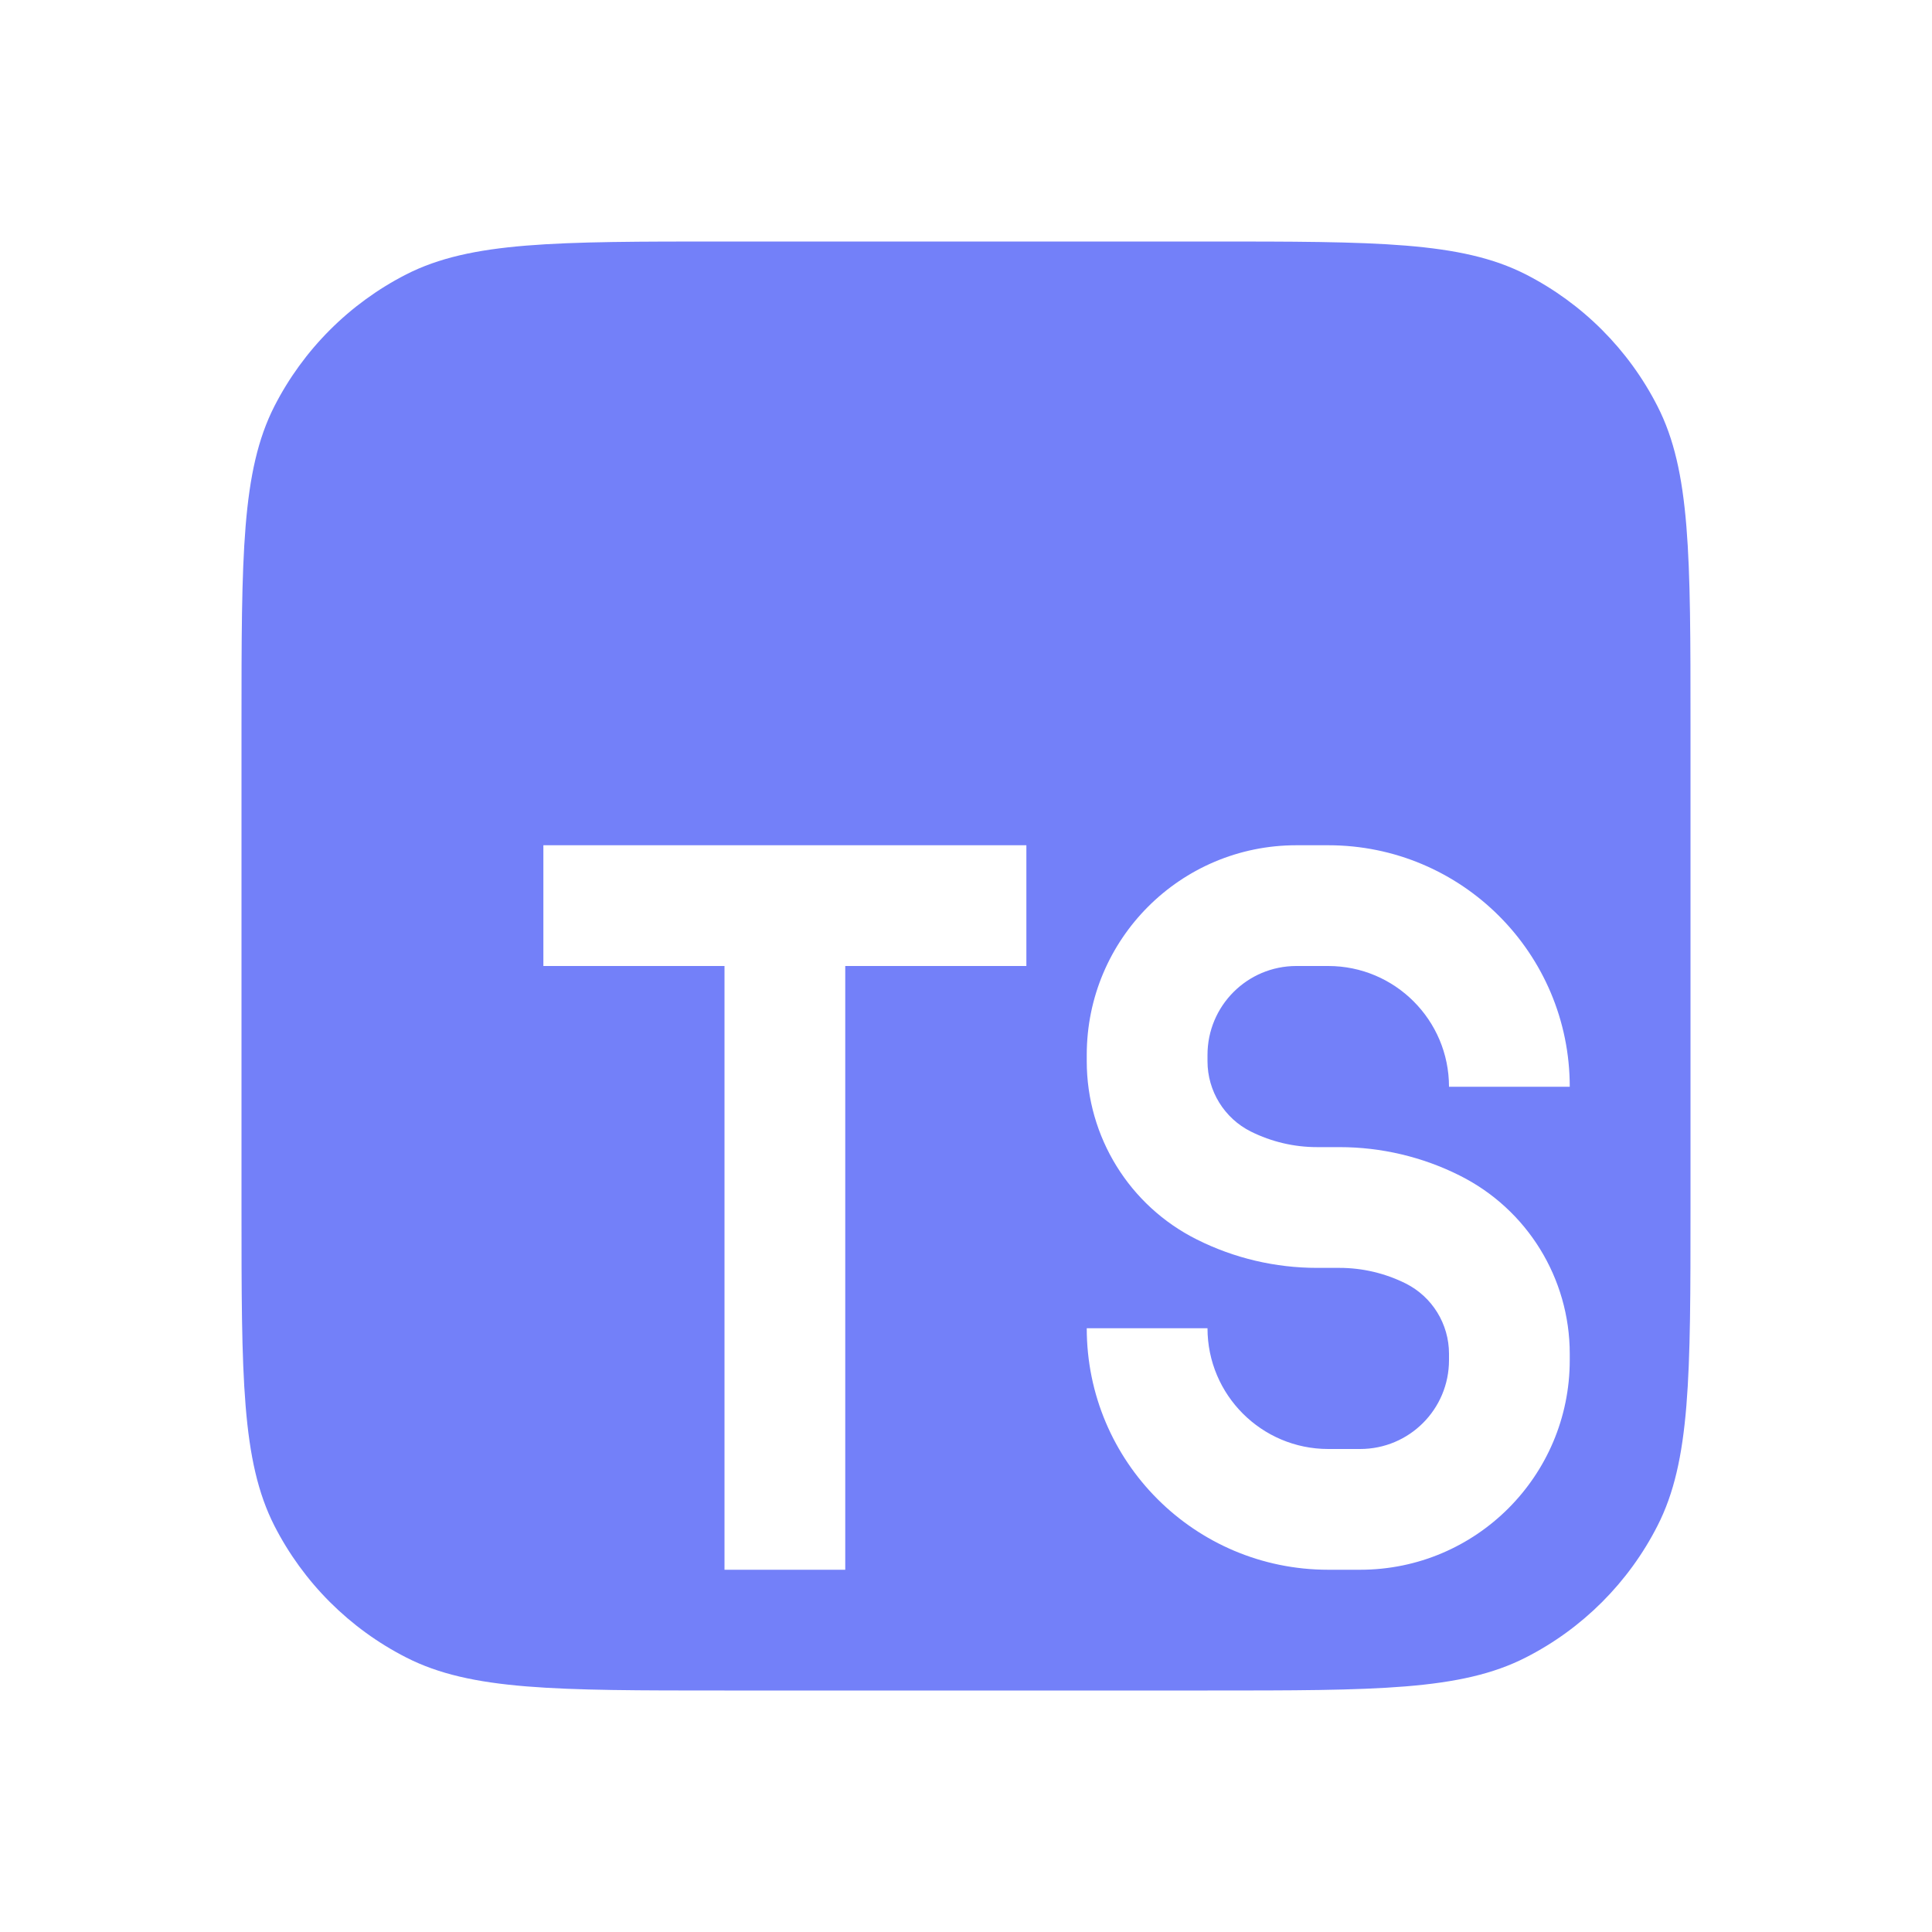
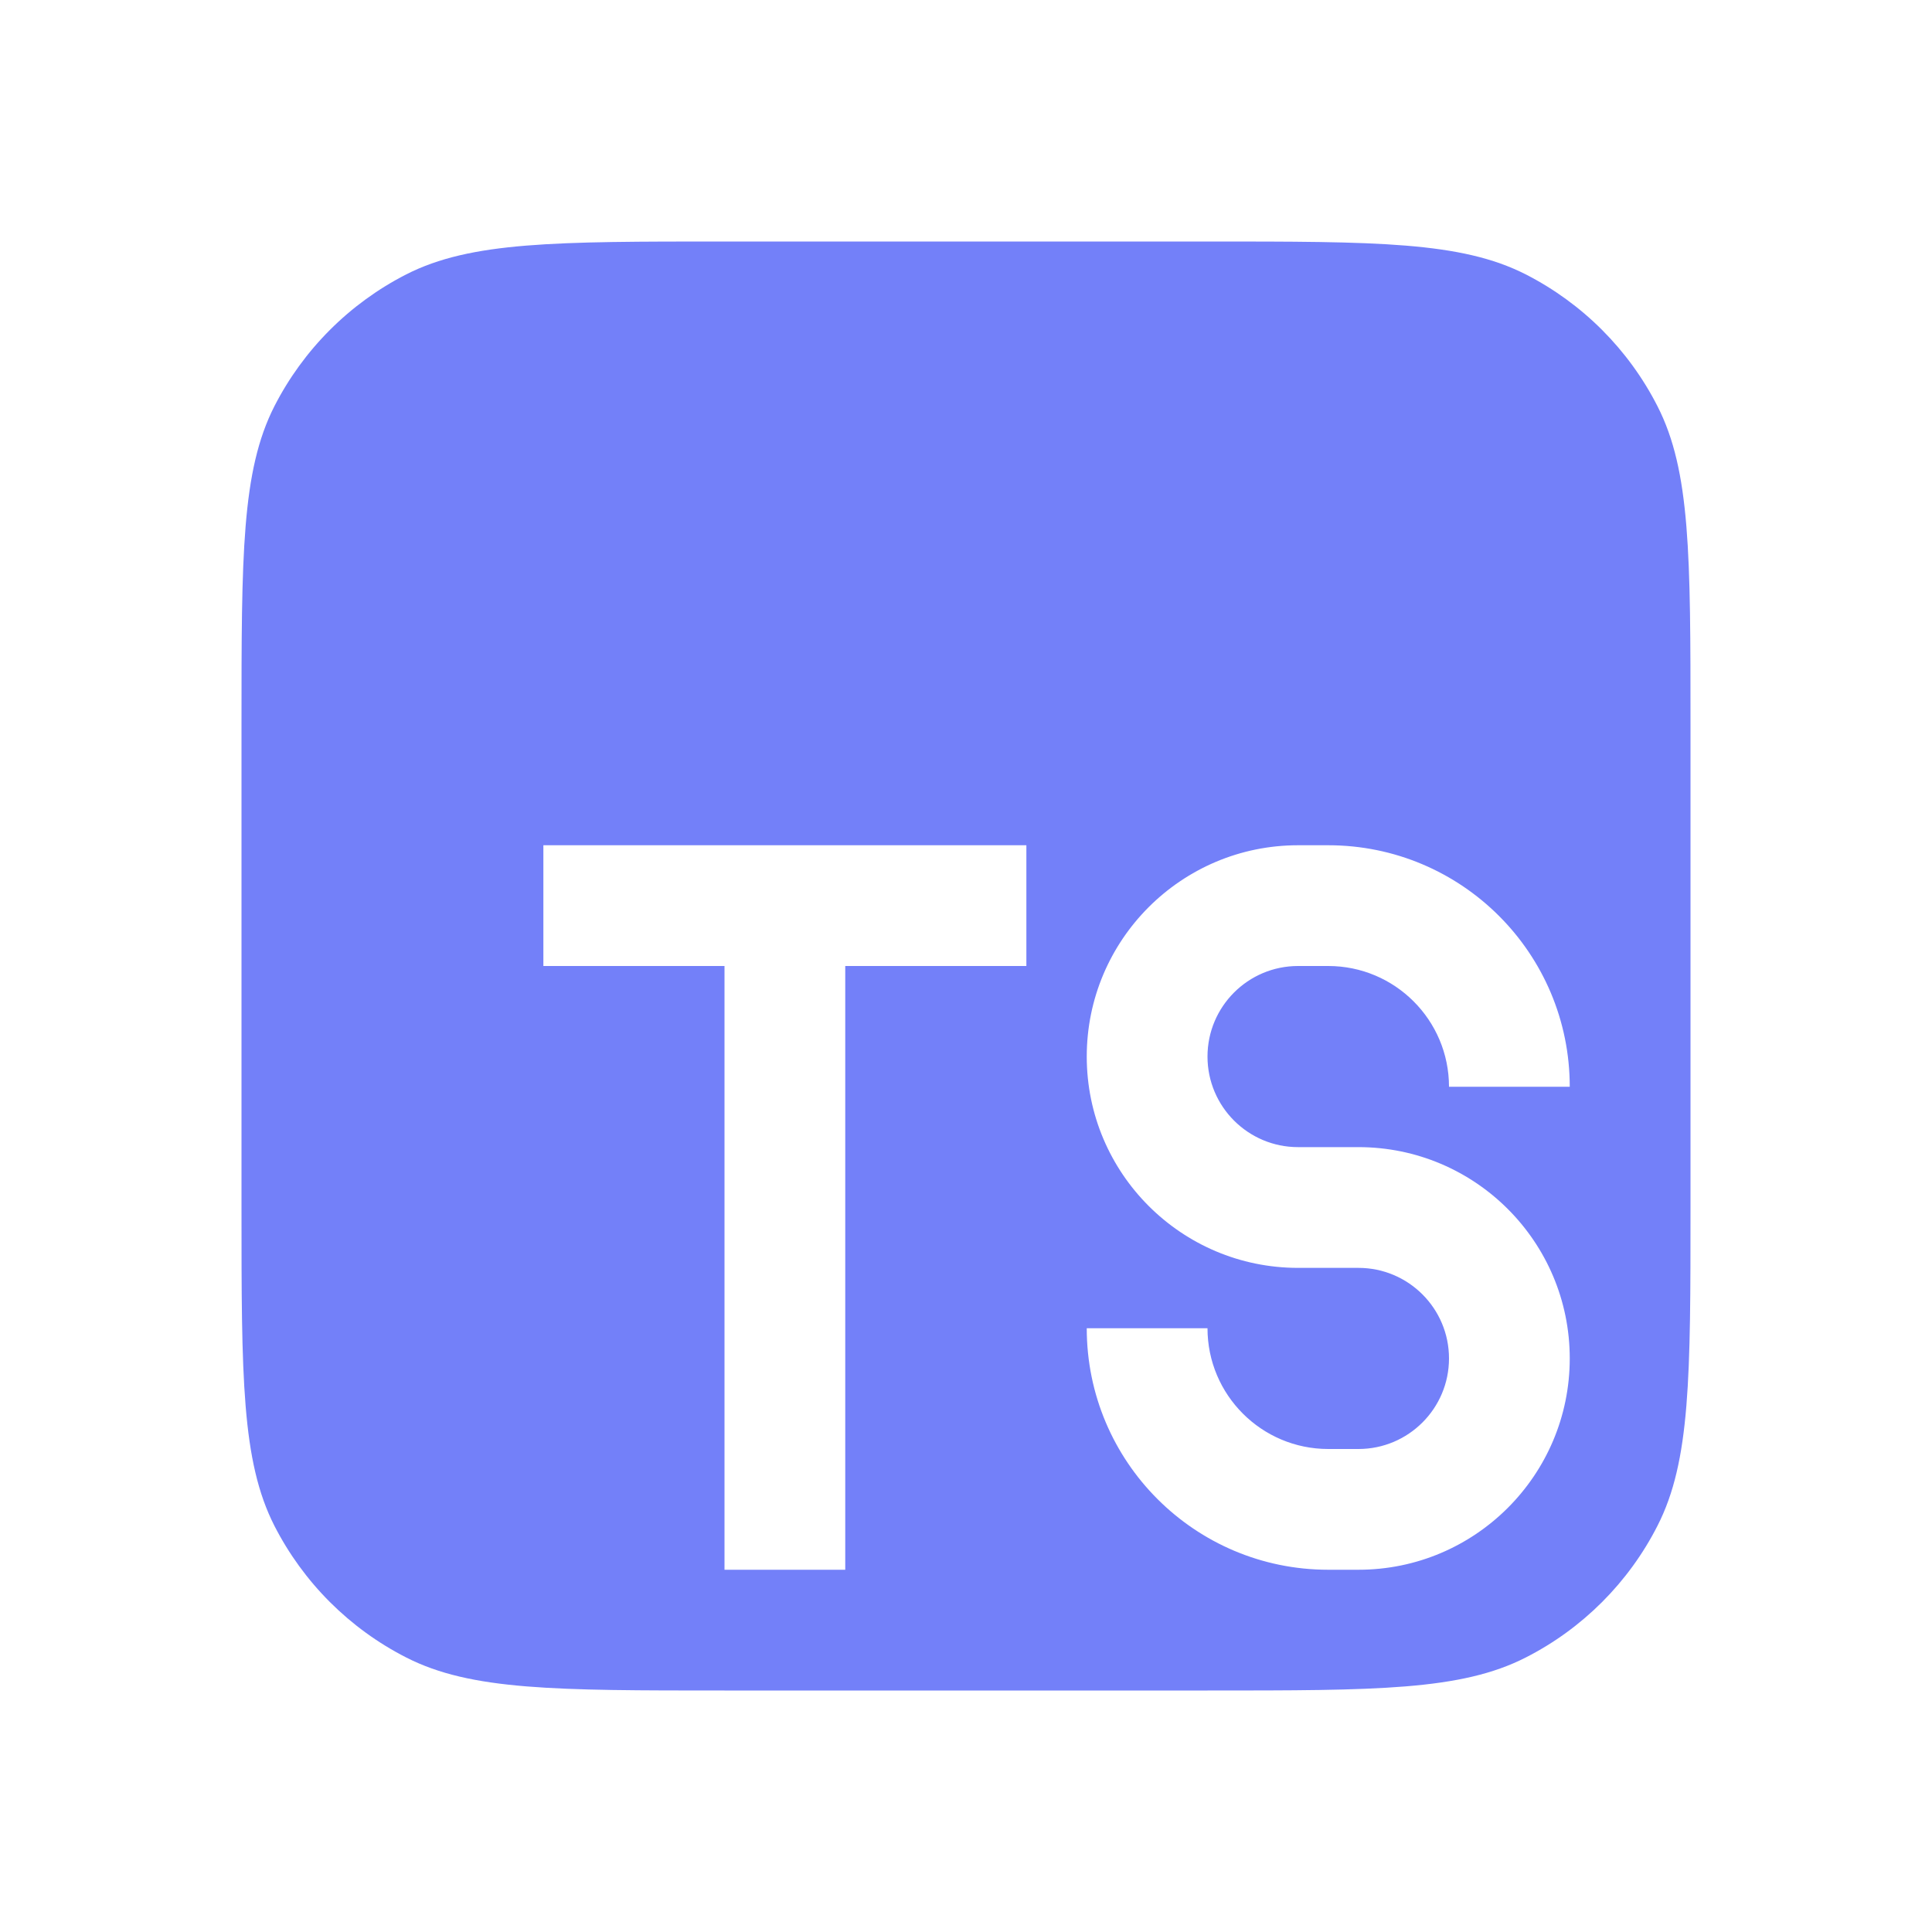
<svg xmlns="http://www.w3.org/2000/svg" width="16" height="16" viewBox="0 0 16 16" fill="none">
-   <path fill-rule="evenodd" clip-rule="evenodd" d="M2 6C2 4.6 2 3.9 2.272 3.365C2.512 2.895 2.895 2.512 3.365 2.272C3.9 2 4.6 2 6 2H10C11.4 2 12.1 2 12.635 2.272C13.105 2.512 13.488 2.895 13.727 3.365C14 3.9 14 4.6 14 6V10C14 11.4 14 12.1 13.727 12.635C13.488 13.105 13.105 13.488 12.635 13.727C12.1 14 11.4 14 10 14H6C4.6 14 3.9 14 3.365 13.727C2.895 13.488 2.512 13.105 2.272 12.635C2 12.1 2 11.4 2 10V6ZM6 8H4.5V7H6.5H8.5V8H7V13H6V8ZM10.736 7C9.777 7 9 7.777 9 8.736V8.789C9 9.414 9.353 9.986 9.912 10.265C10.221 10.42 10.562 10.5 10.907 10.5H11.093C11.283 10.5 11.47 10.544 11.641 10.629C11.861 10.739 12 10.965 12 11.211V11.264C12 11.671 11.671 12 11.264 12H11C10.448 12 10 11.552 10 11H9C9 12.105 9.895 13 11 13H11.264C12.223 13 13 12.223 13 11.264V11.211C13 10.586 12.647 10.014 12.088 9.735C11.779 9.58 11.438 9.5 11.093 9.5H10.907C10.717 9.5 10.53 9.456 10.359 9.371C10.139 9.261 10 9.035 10 8.789V8.736C10 8.33 10.329 8 10.736 8H11C11.552 8 12 8.448 12 9H13C13 7.895 12.105 7 11 7H10.736Z" fill="#7380F9" />
+   <path fill-rule="evenodd" clip-rule="evenodd" d="M2 6C2 4.6 2 3.9 2.272 3.365C2.512 2.895 2.895 2.512 3.365 2.272C3.9 2 4.6 2 6 2H10C11.4 2 12.1 2 12.635 2.272C13.105 2.512 13.488 2.895 13.727 3.365C14 3.9 14 4.6 14 6V10C14 11.4 14 12.1 13.727 12.635C13.488 13.105 13.105 13.488 12.635 13.727C12.1 14 11.4 14 10 14H6C4.6 14 3.9 14 3.365 13.727C2.895 13.488 2.512 13.105 2.272 12.635C2 12.1 2 11.4 2 10V6ZM9 8.75C9 7.784 9.784 7 10.75 7H11C12.105 7 13 7.895 13 9H12C12 8.448 11.552 8 11 8H10.75C10.336 8 10 8.336 10 8.75C10 9.164 10.336 9.5 10.75 9.5H11.25C12.216 9.5 13 10.284 13 11.25C13 12.216 12.216 13 11.25 13H11C9.895 13 9 12.105 9 11H10C10 11.552 10.448 12 11 12H11.25C11.664 12 12 11.664 12 11.25C12 10.836 11.664 10.5 11.25 10.5H10.75C9.784 10.5 9 9.716 9 8.75ZM4.5 8H6V13H7V8H8.5V7H6.5H4.5V8Z" fill="#7380F9" />
</svg>
